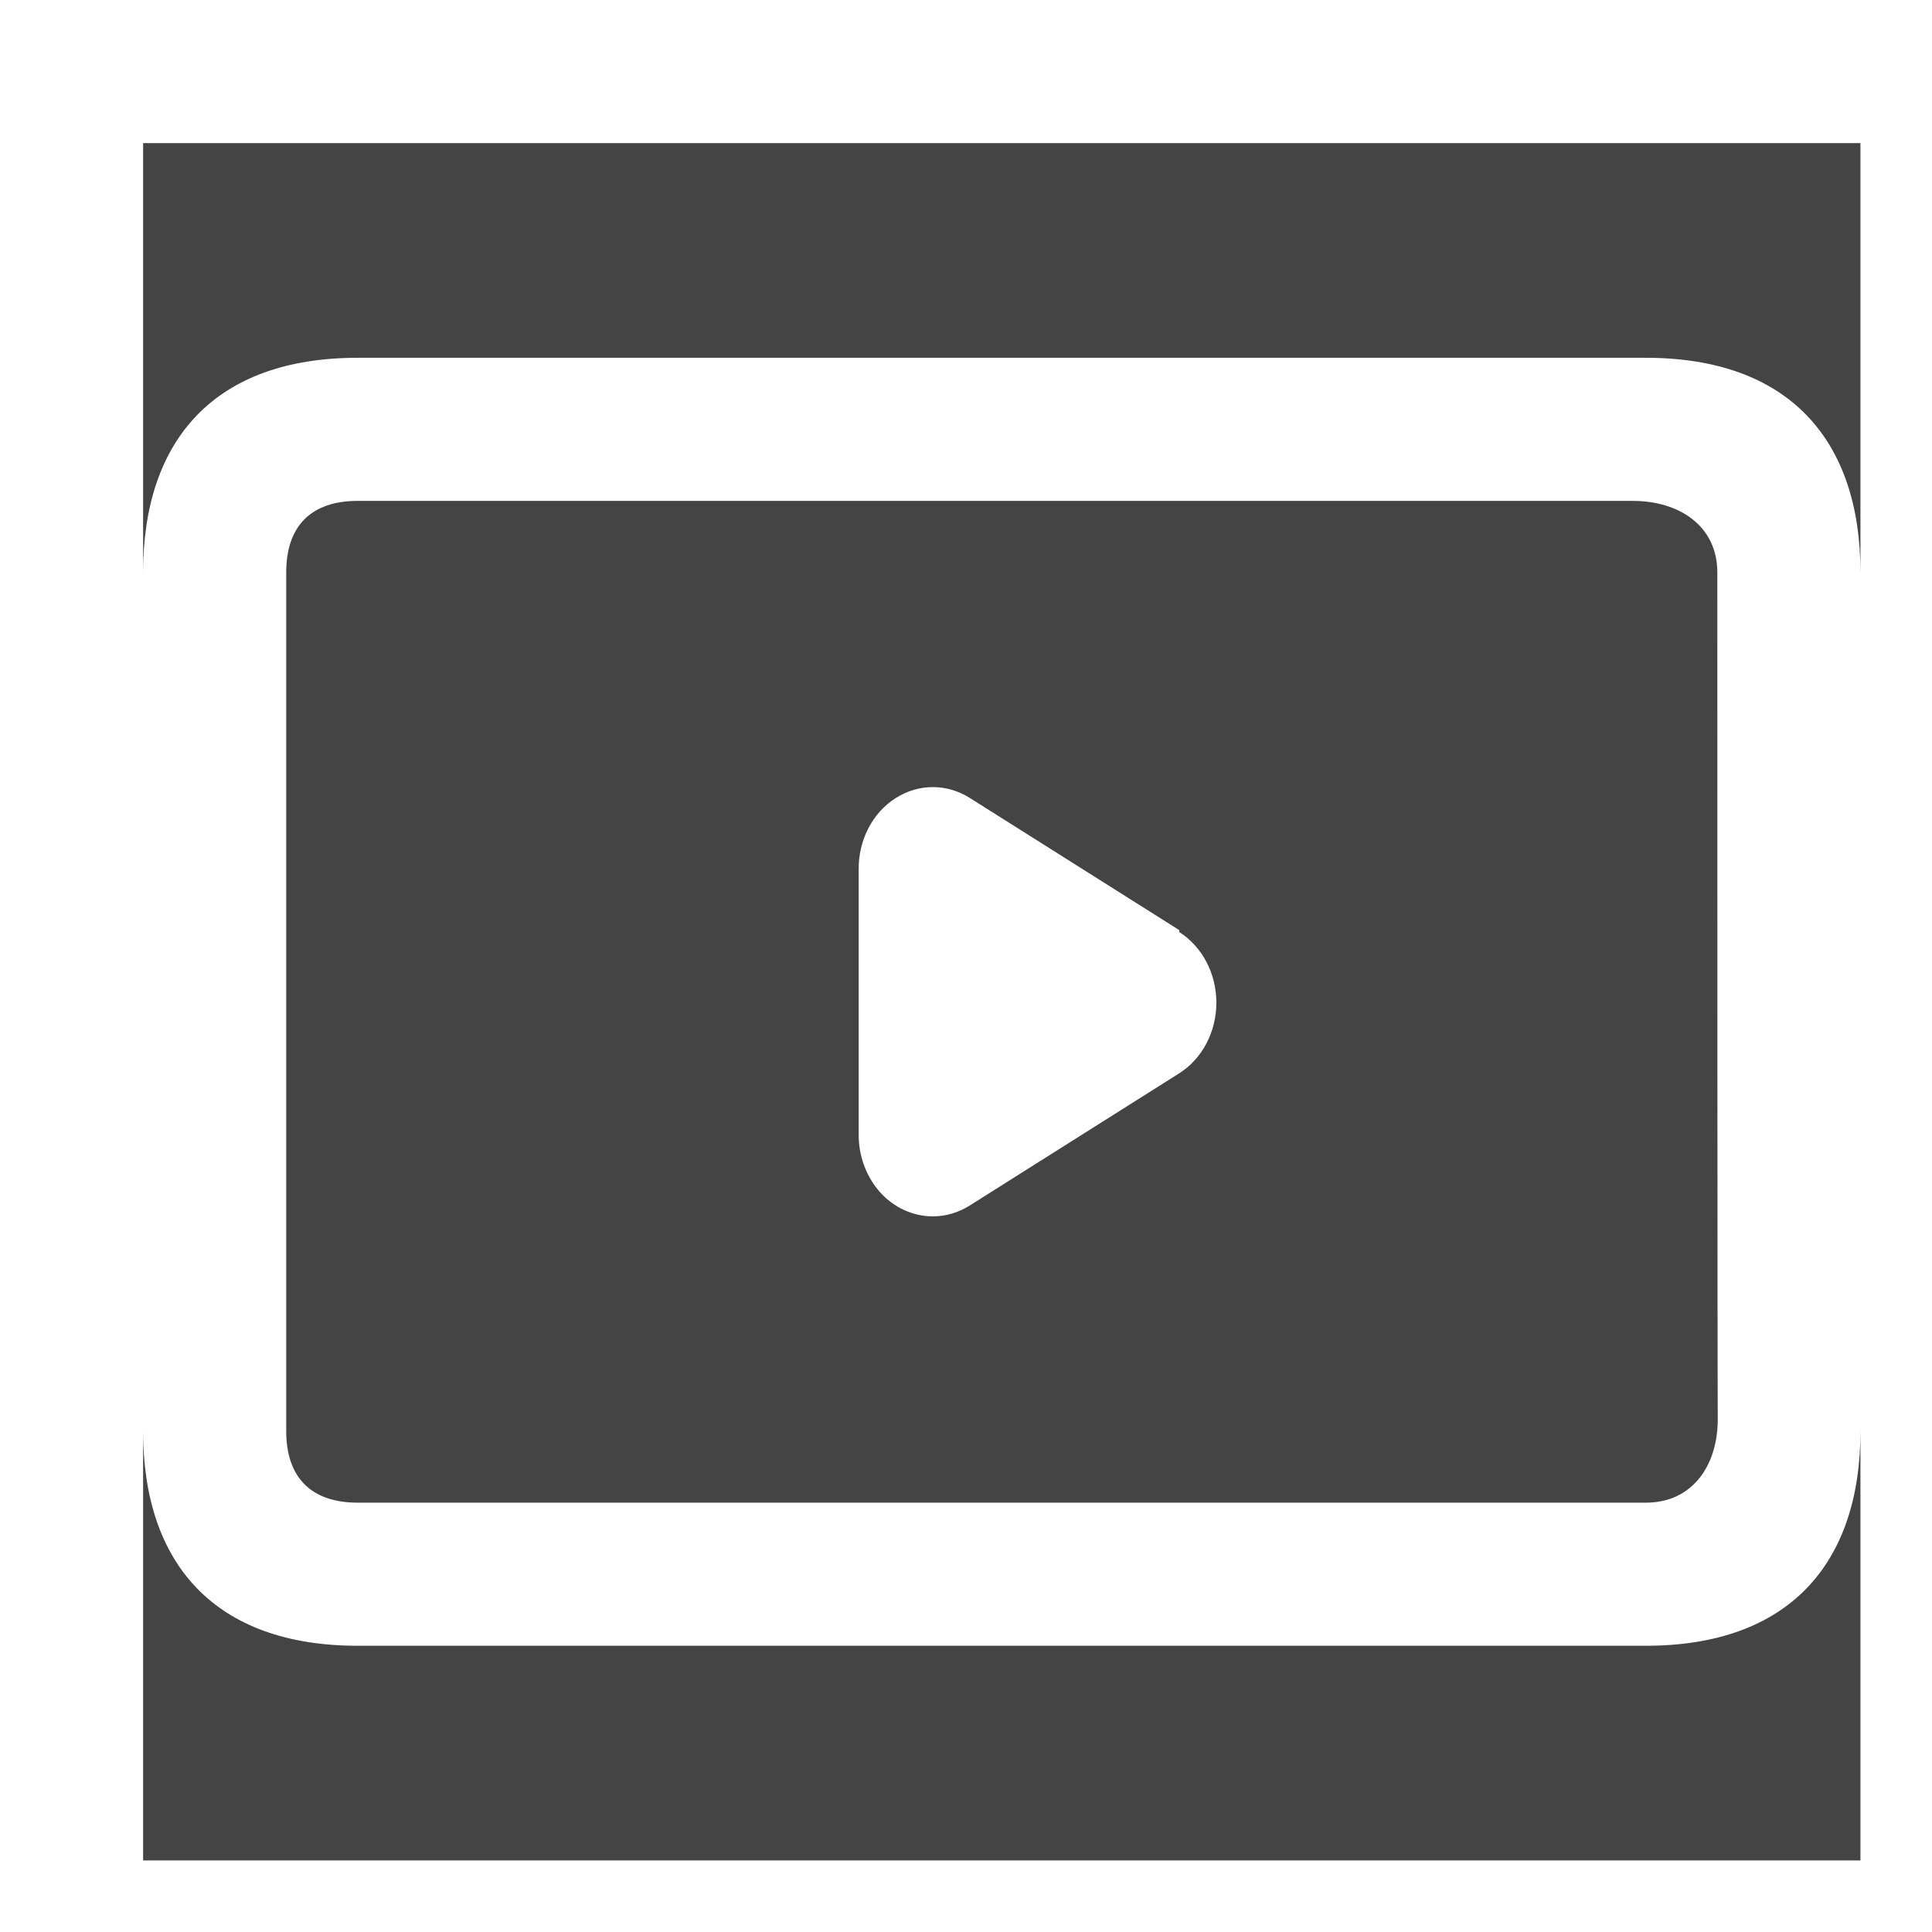
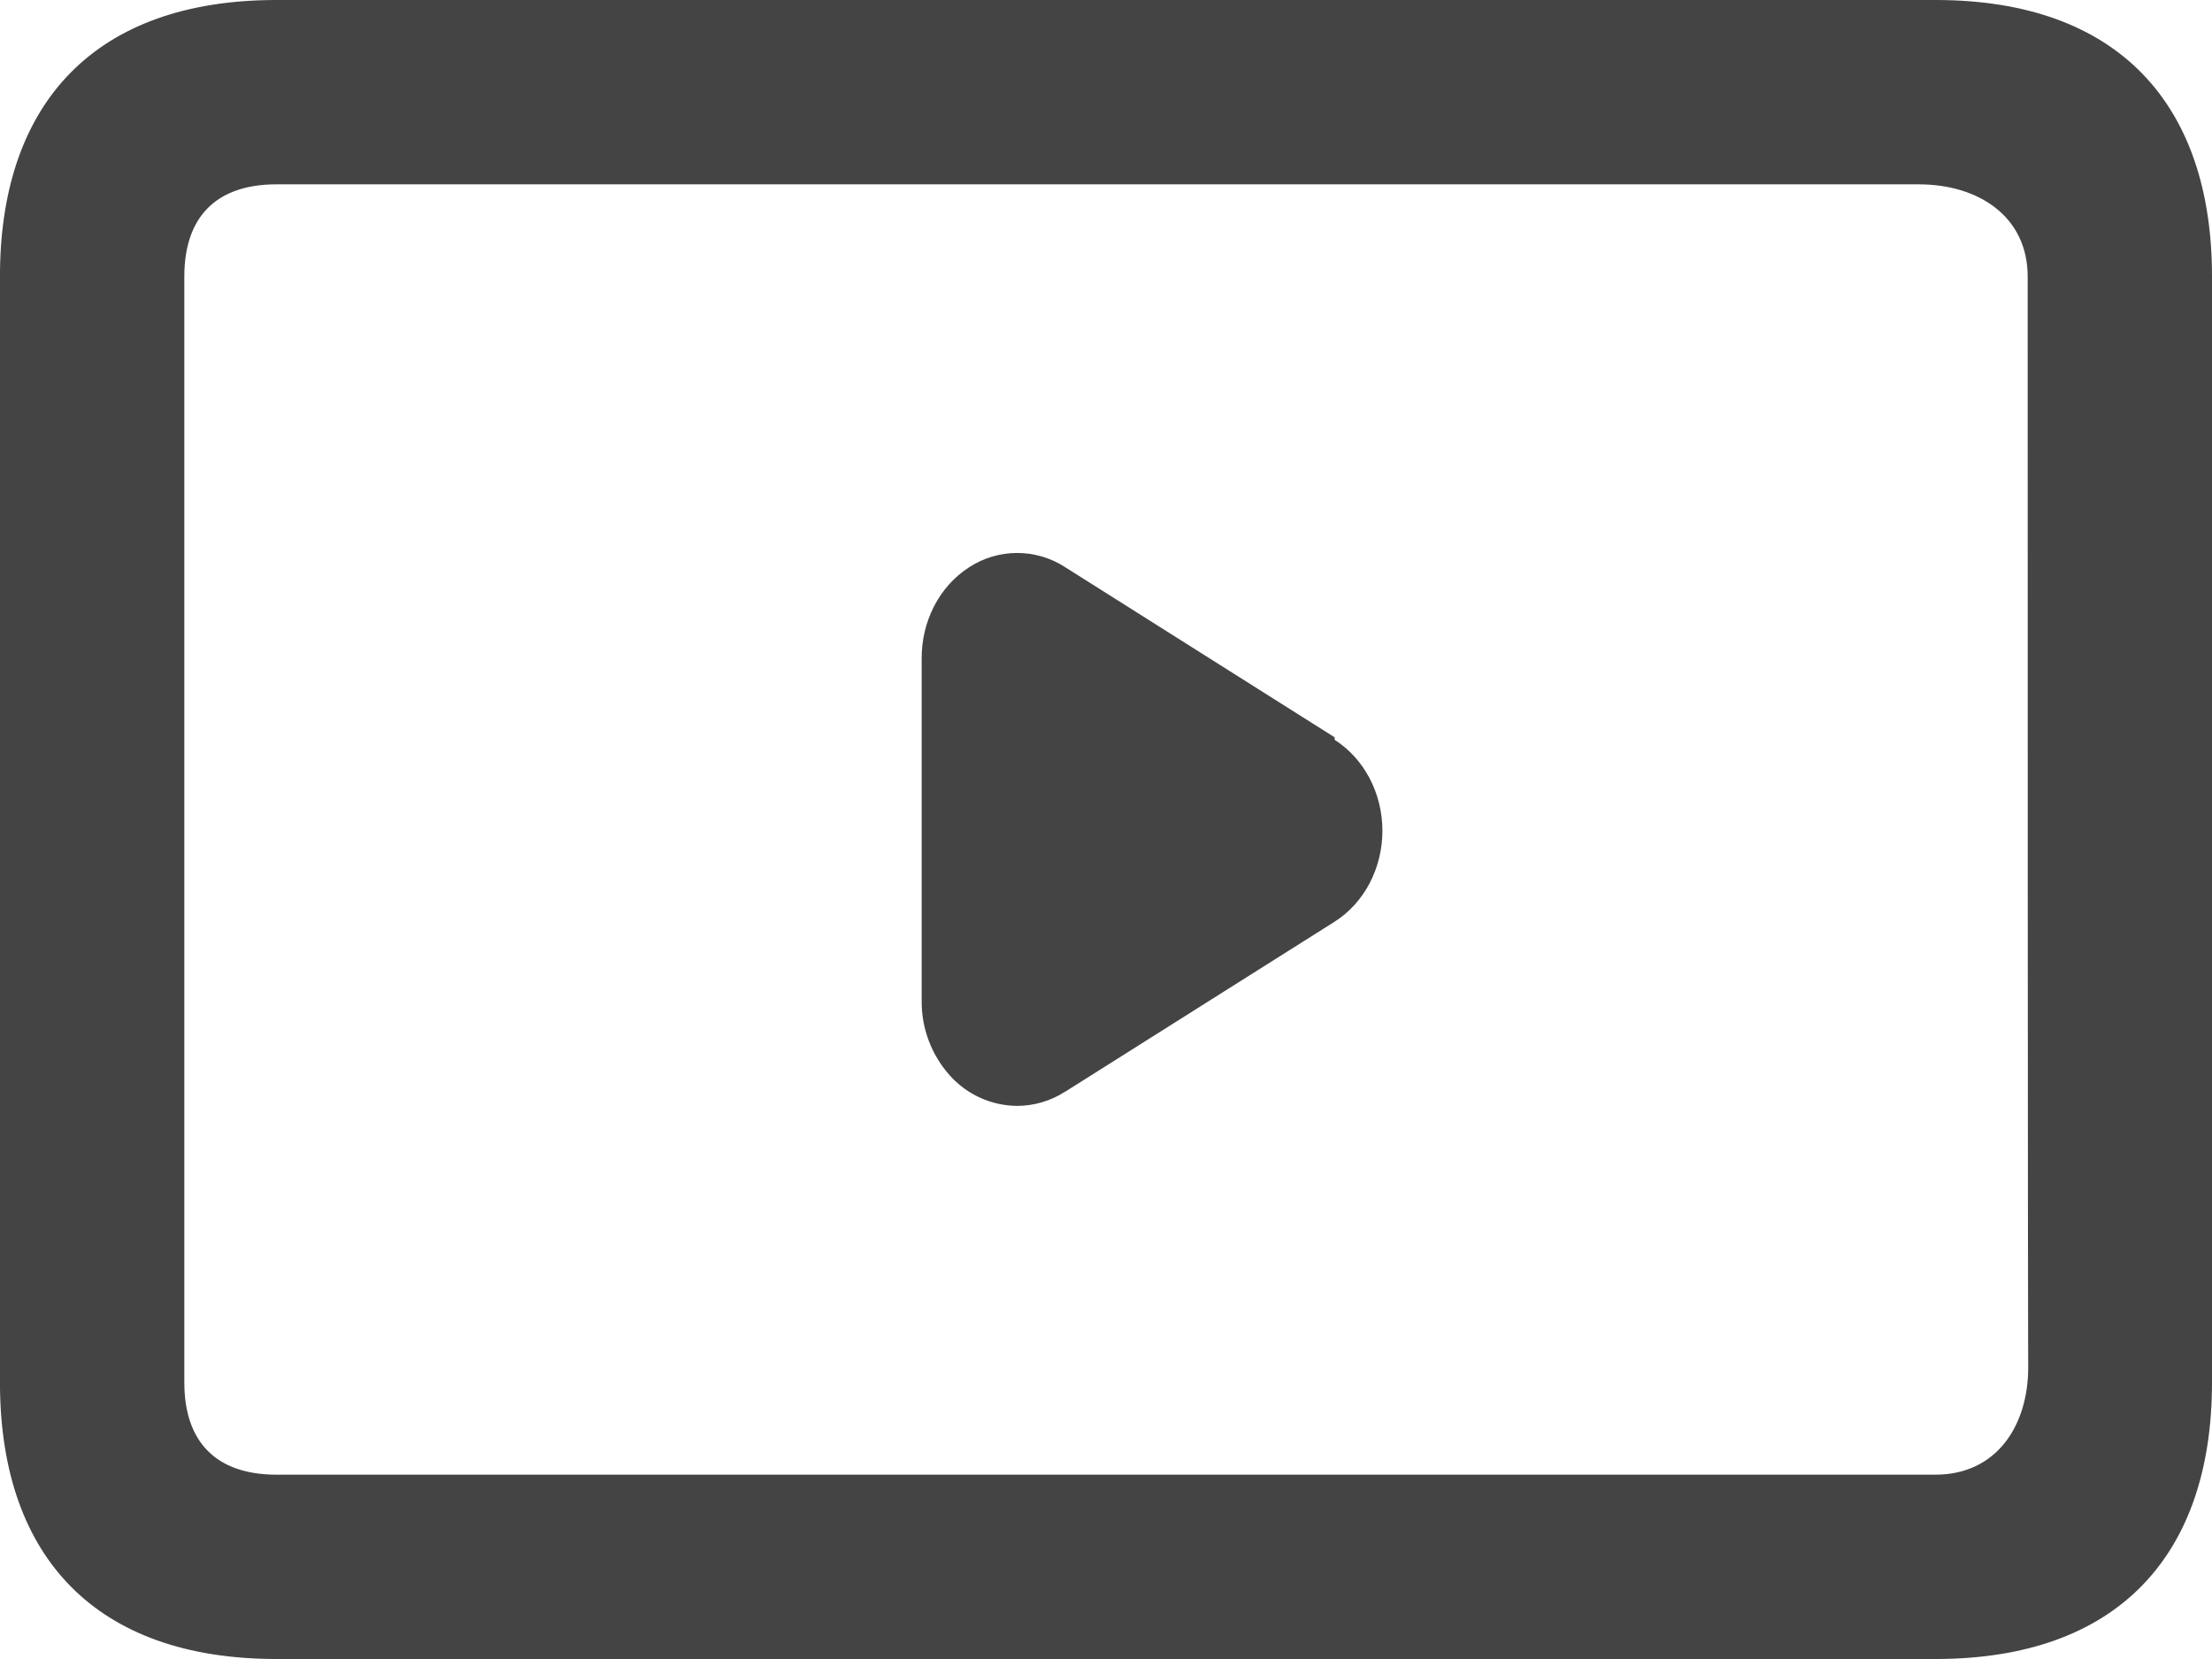
- <svg xmlns="http://www.w3.org/2000/svg" width="27px" height="27px" viewBox="0 0 27 27">
-   <path fill-rule="evenodd" fill="#444444" d="M2,2.0 C2,2.0 26,2.0 26,2.0 C26,2.0 26,26.0 26,26.0 C26,26.0 2,26.0 2,26.0 C2,26.0 2,2.0 2,2.0 ZM23,23 C23,23 21.8,23 5,23 C3.012,23 2,21.864 2,20 C2,20 2,19.25 2,8 C2,6.136 3.012,5.0 5,5.0 C5,5.0 23,5.0 23,5.0 C24.988,5.0 26,6.136 26,8 C26,8 26,8.75 26,20 C26,21.864 24.988,23 23,23 ZM24,8 C24,7.355 23.474,7 22.818,7 C22.818,7 21.635,7 5,7 C4.344,7 4,7.355 4,8 C4,8 4,8.333 4,20 C4,20.644 4.344,21 5,21 C5,21 6.364,21 23,21 C23.656,21 24.006,20.477 24.006,19.833 C24.006,19.833 24,19.667 24,8 ZM13.554,16.846 C13.397,16.946 13.218,16.999 13.036,16.999 C12.761,16.999 12.497,16.879 12.303,16.666 C12.109,16.451 12,16.162 12,15.859 C12,15.859 12,15.859 12,12.152 C11.996,11.743 12.191,11.362 12.513,11.156 C12.834,10.949 13.232,10.948 13.554,11.152 C13.554,11.152 16.481,12.999 16.481,12.999 C16.481,12.999 16.481,12.999 16.481,13.026 C16.802,13.23 16.999,13.606 16.999,14.013 C16.999,14.419 16.802,14.795 16.481,14.999 C16.481,14.999 16.481,14.999 13.554,16.846 Z" />
+ <svg xmlns="http://www.w3.org/2000/svg" width="24" height="18" viewBox="0 0 24 18">
+   <g>
+     <g>
+       <path fill="#444" d="M21 18H3c-1.967 0-2.979-1.112-3-2.941V2.94C.021 1.112 1.033 0 3 0h18c1.988 0 3 1.136 3 3v12c0 1.864-1.012 3-3 3zm1-15c0-.645-.526-1-1.182-1H3c-.656 0-1 .355-1 1v12c0 .644.344 1 1 1h18c.656 0 1.006-.523 1.006-1.167 0 0-.006-.167-.006-11.833zm-10.446 8.846a.968.968 0 0 1-.518.153.992.992 0 0 1-.733-.333 1.2 1.2 0 0 1-.303-.807V7.153c-.004-.41.191-.79.513-.997a.955.955 0 0 1 1.041-.004L14.481 8v.027c.32.204.518.58.518.987 0 .406-.197.782-.518.986l-2.927 1.847z" />
+     </g>
+   </g>
</svg>
